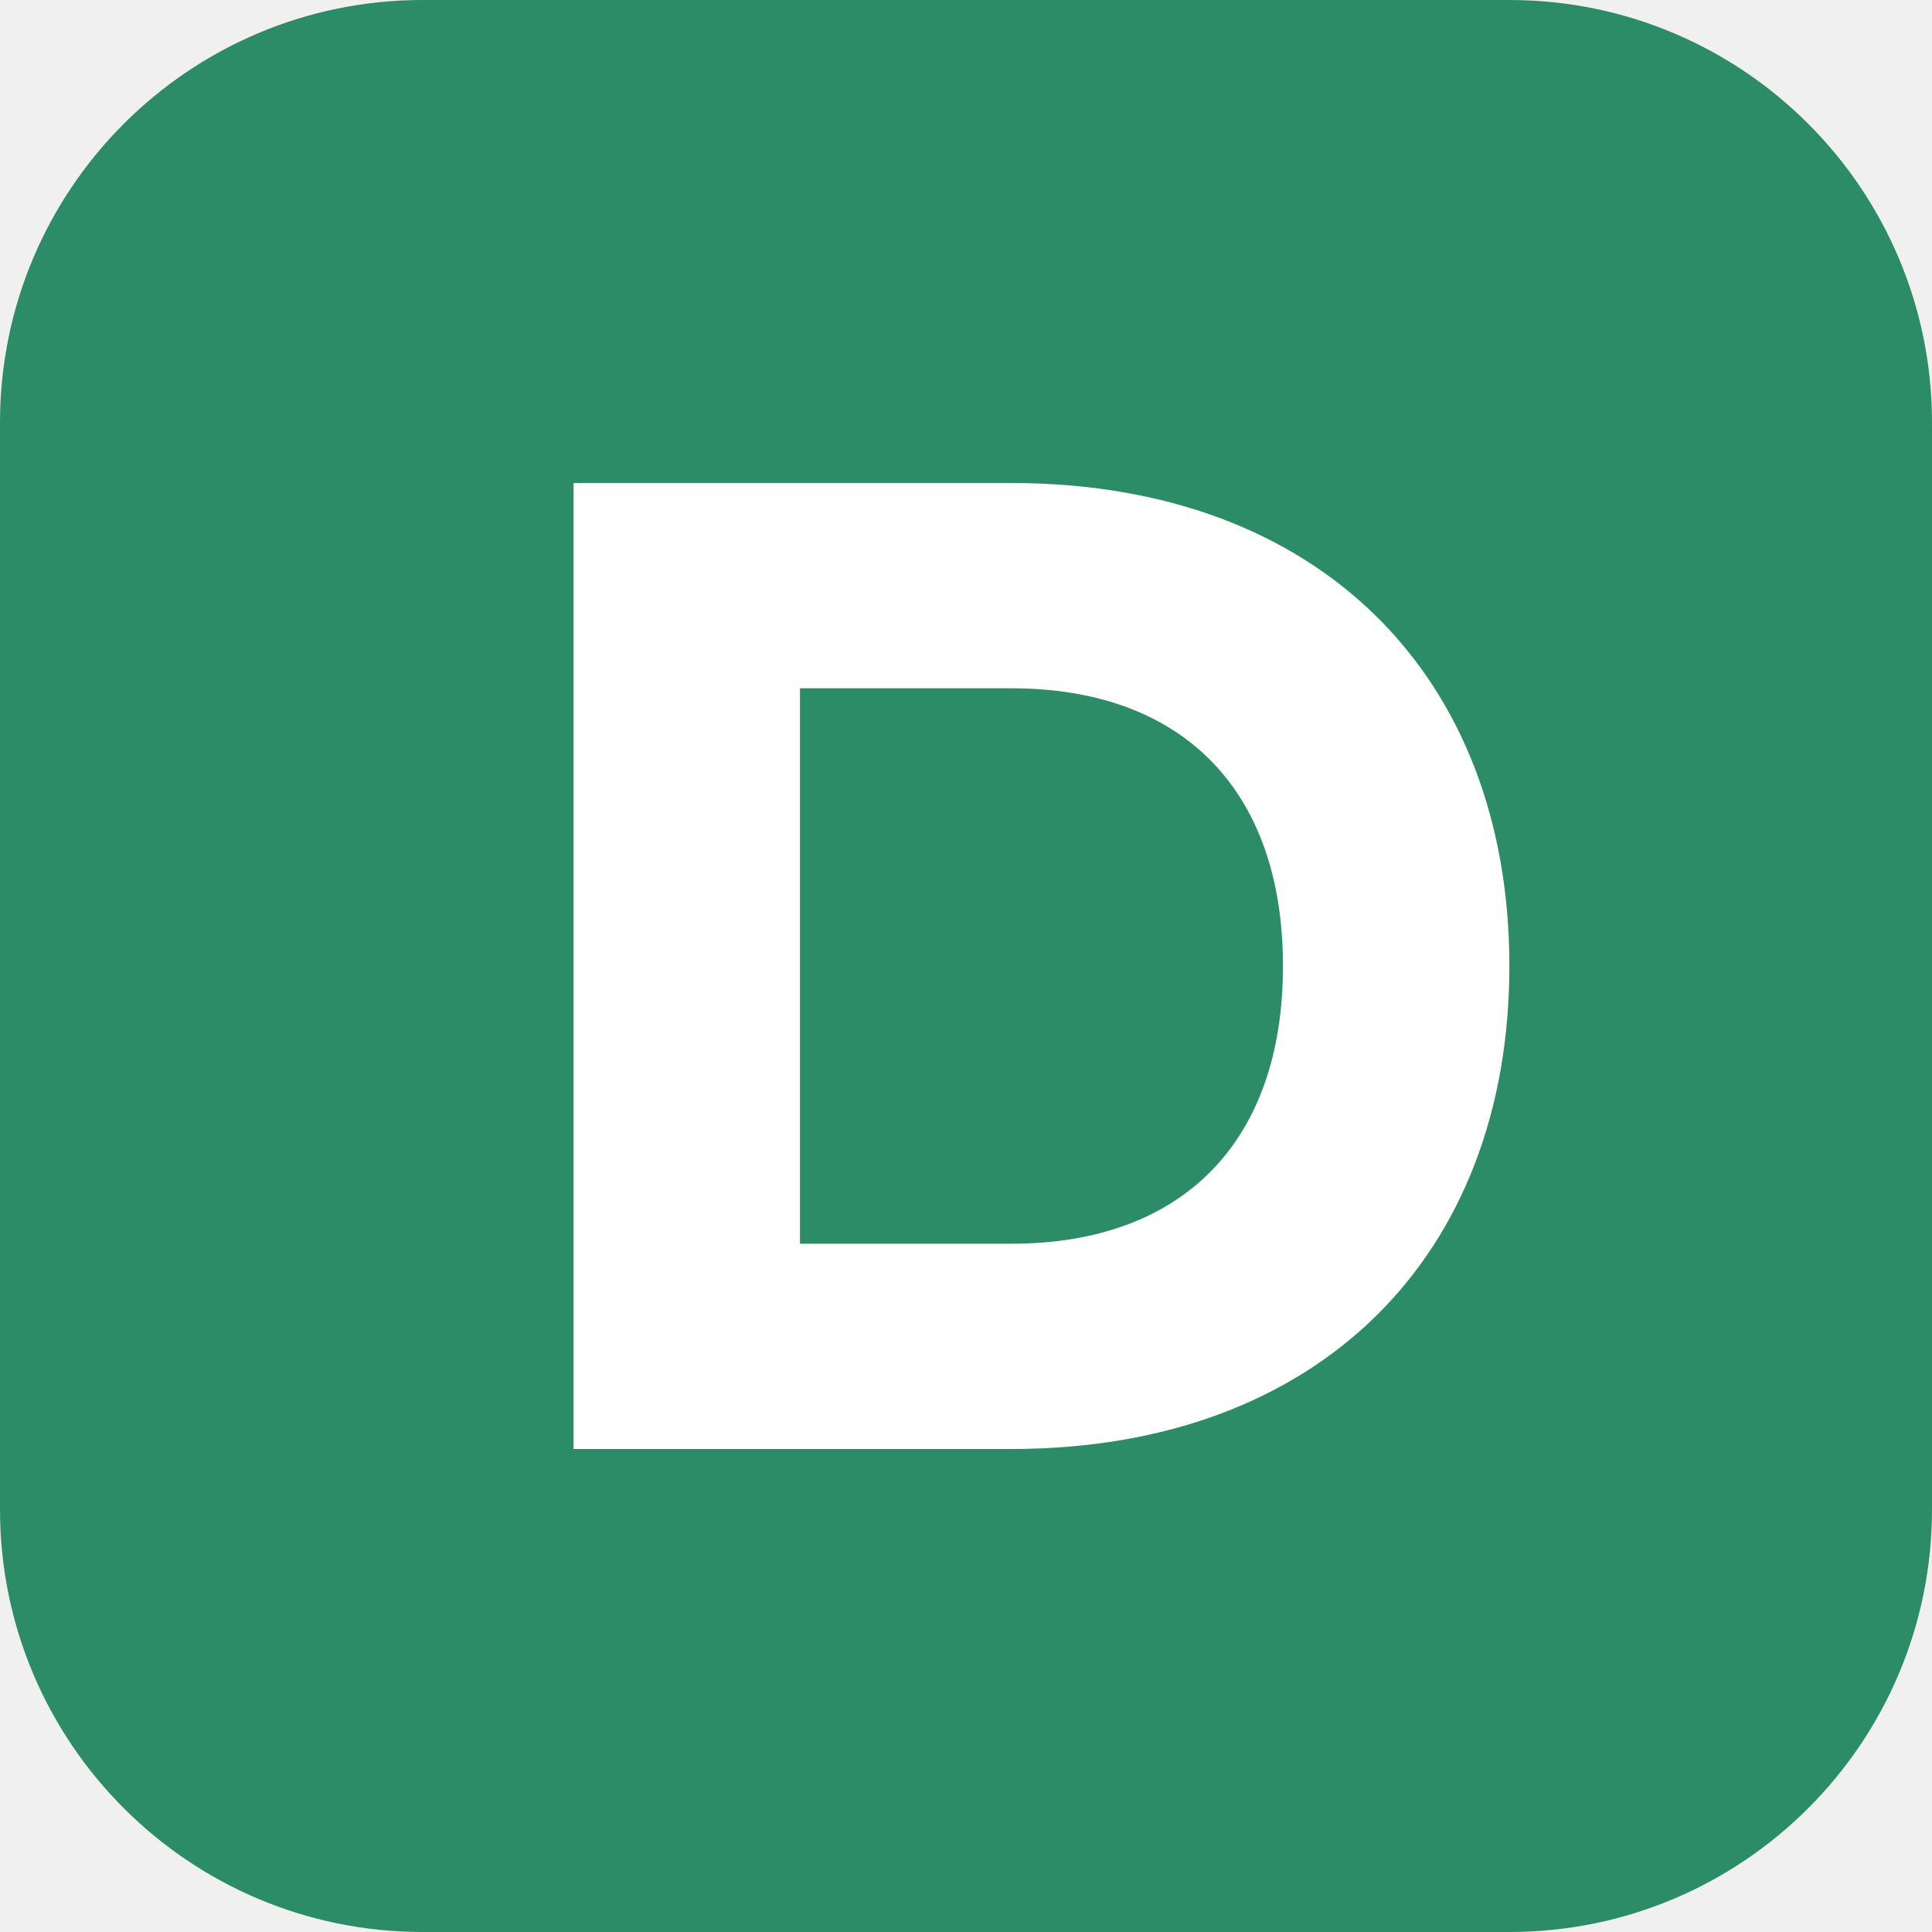
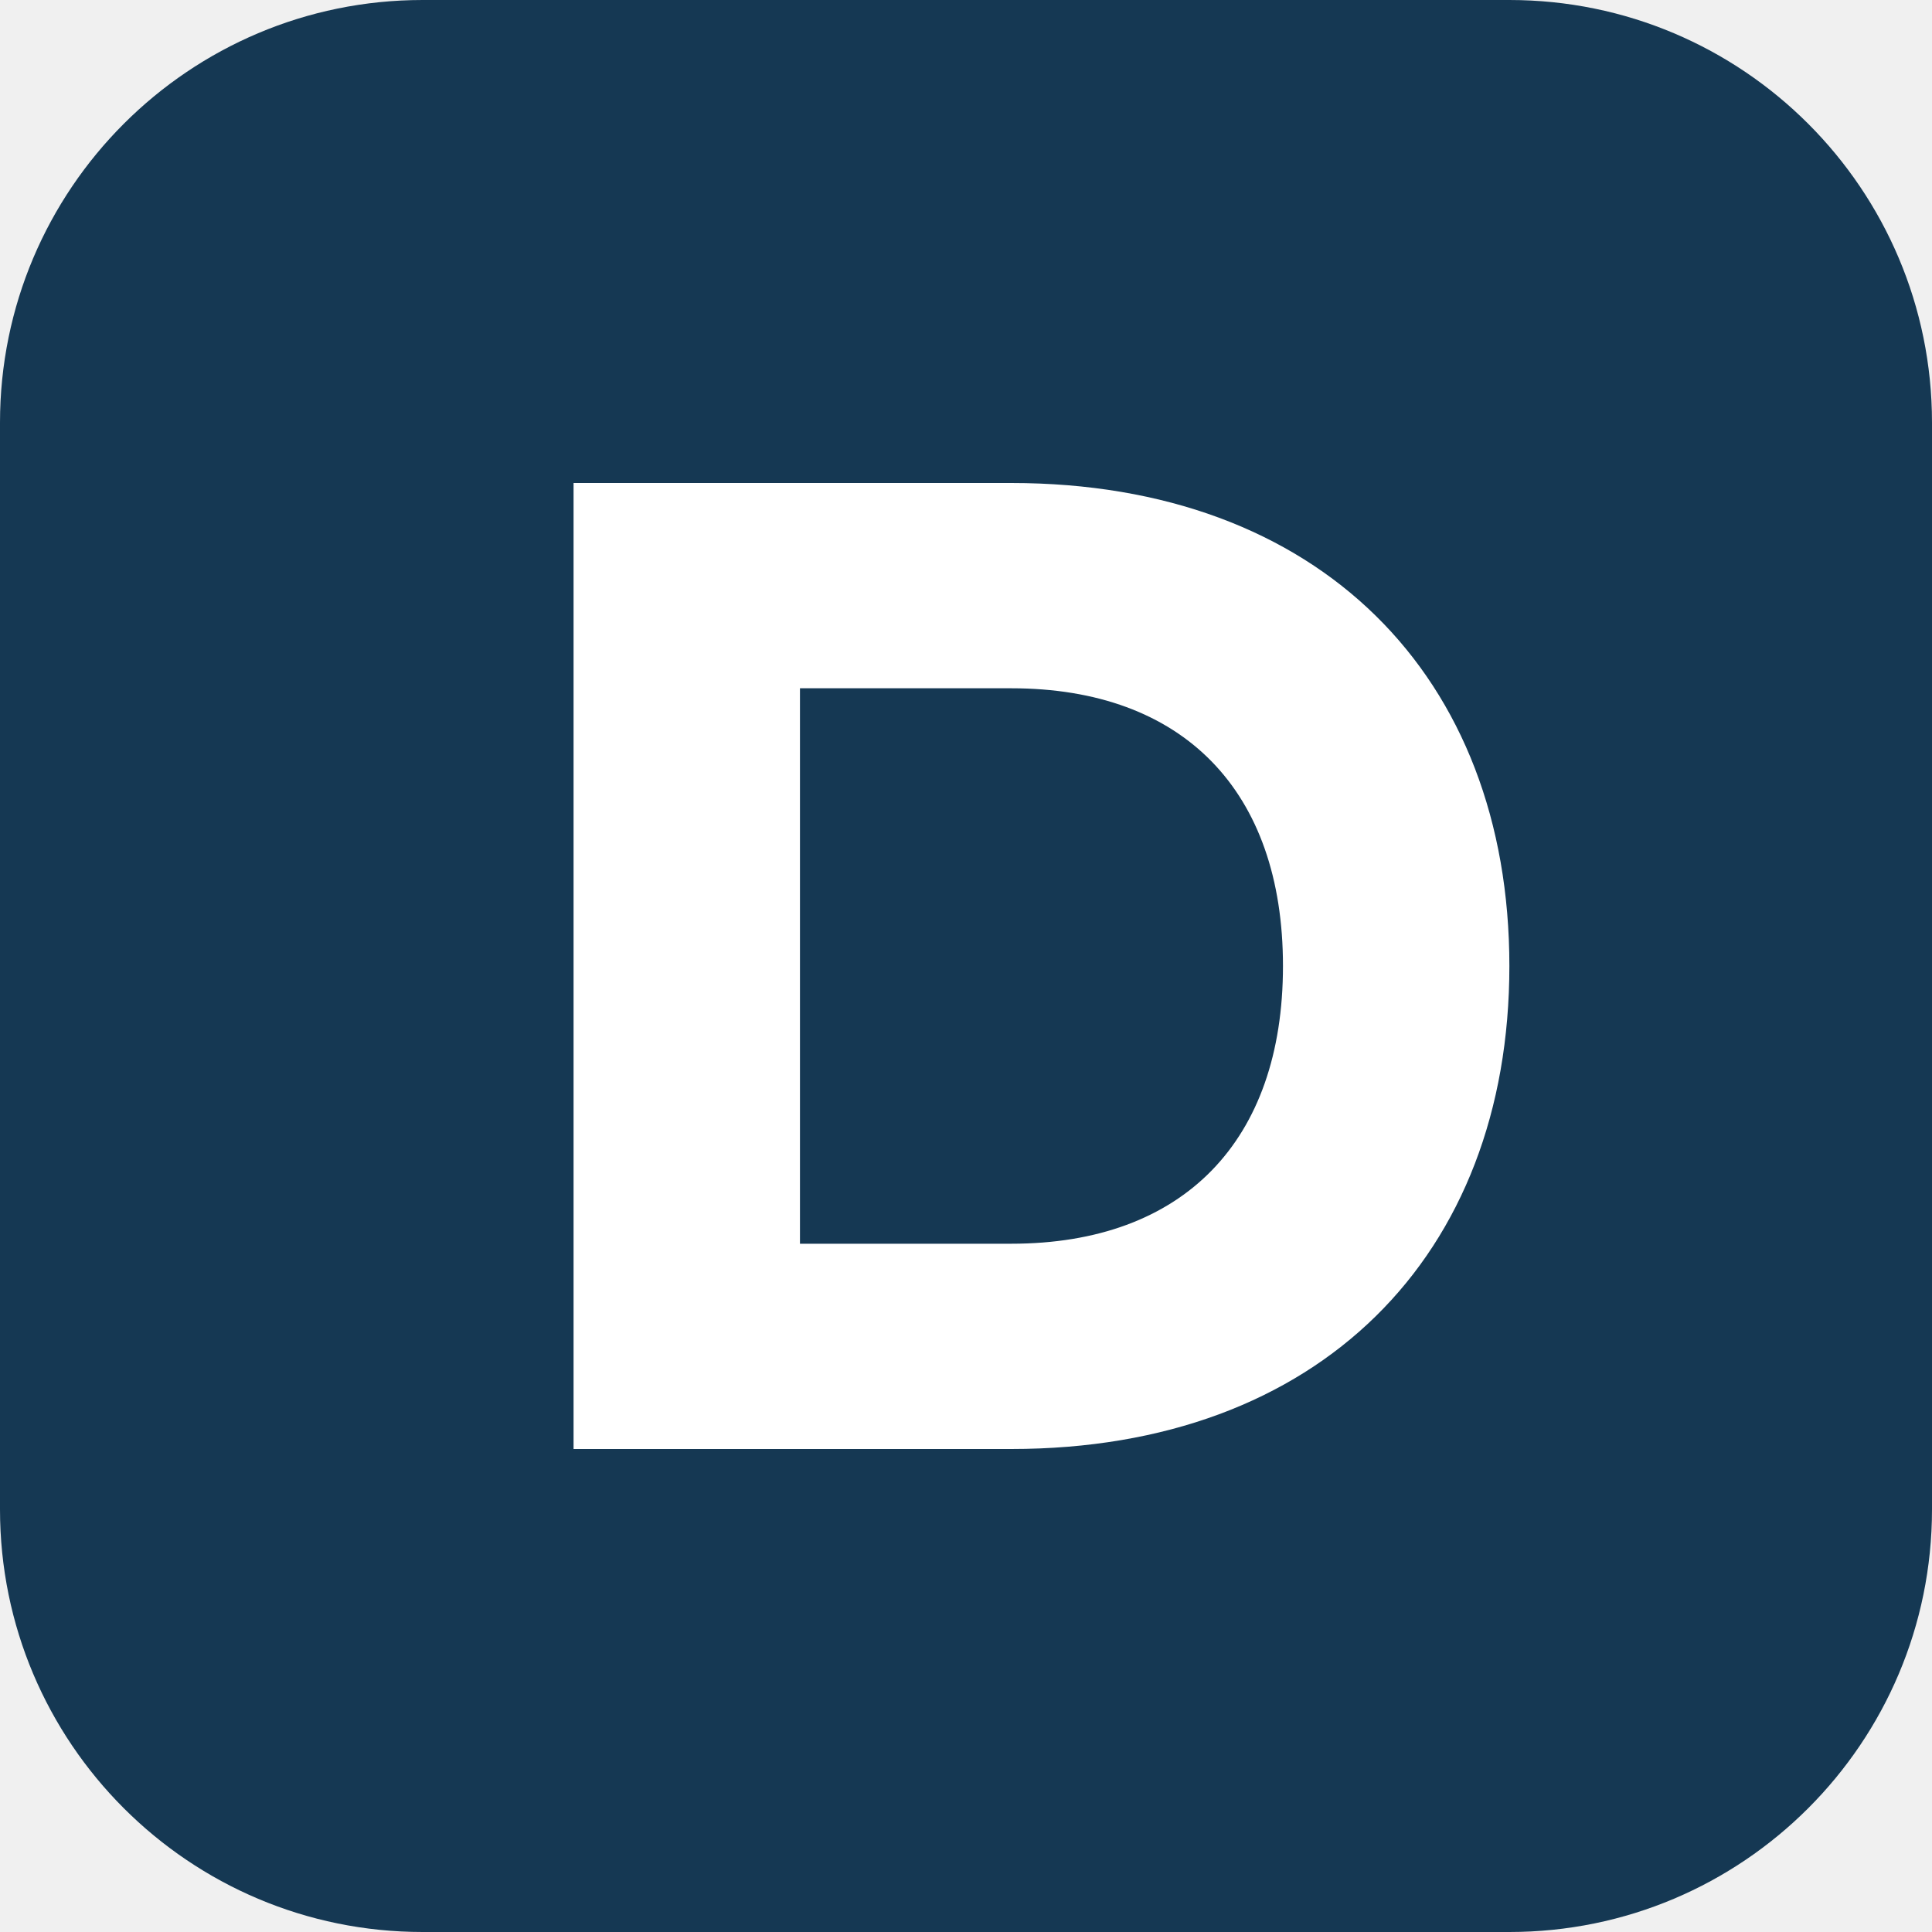
<svg xmlns="http://www.w3.org/2000/svg" viewBox="0 0 64 64" role="img" aria-label="Daksh Mehta">
-   <rect width="64" height="64" rx="14" fill="#2b8c67" />
+   <rect width="64" height="64" rx="14" fill="#153853" />
  <path fill="#ffffff" fill-rule="evenodd" d="M19 16h14.5C43.7 16 50 22.4 50 32s-6.3 16-16.5 16H19V16zm7.5 6.8v18.4h7c5.7 0 9-3.4 9-9.2s-3.3-9.2-9-9.2h-7z" />
</svg>
